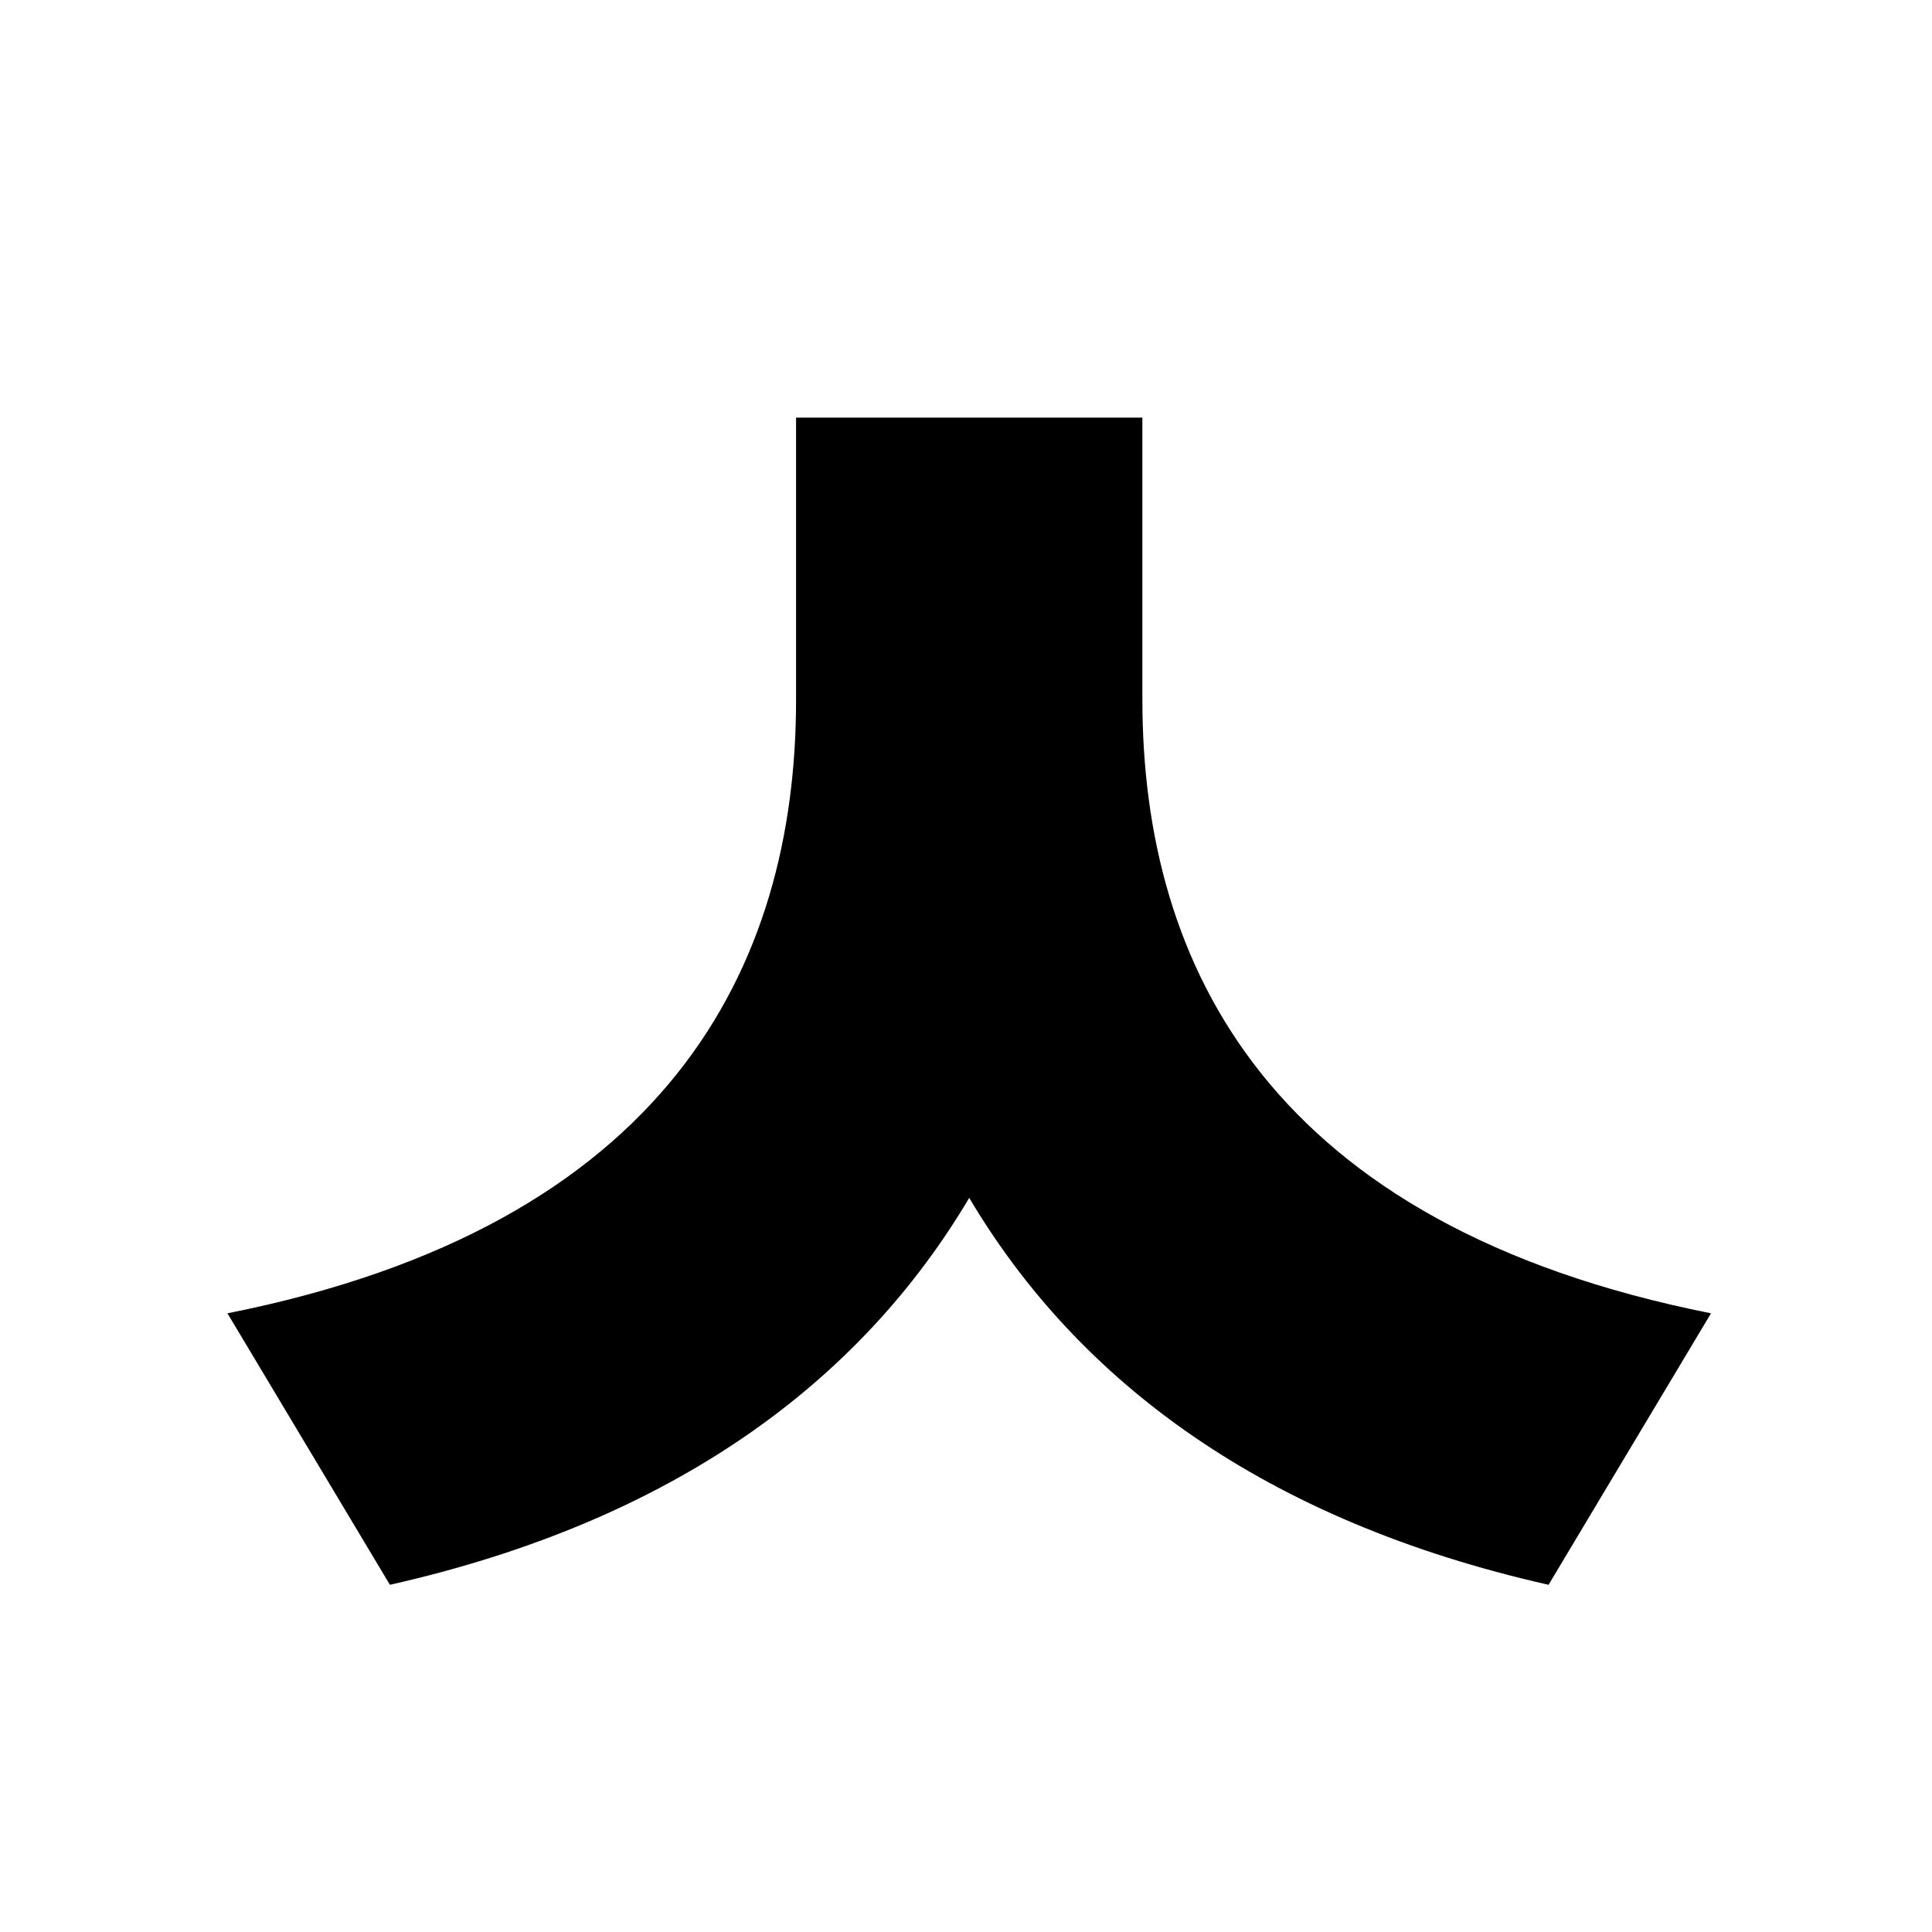
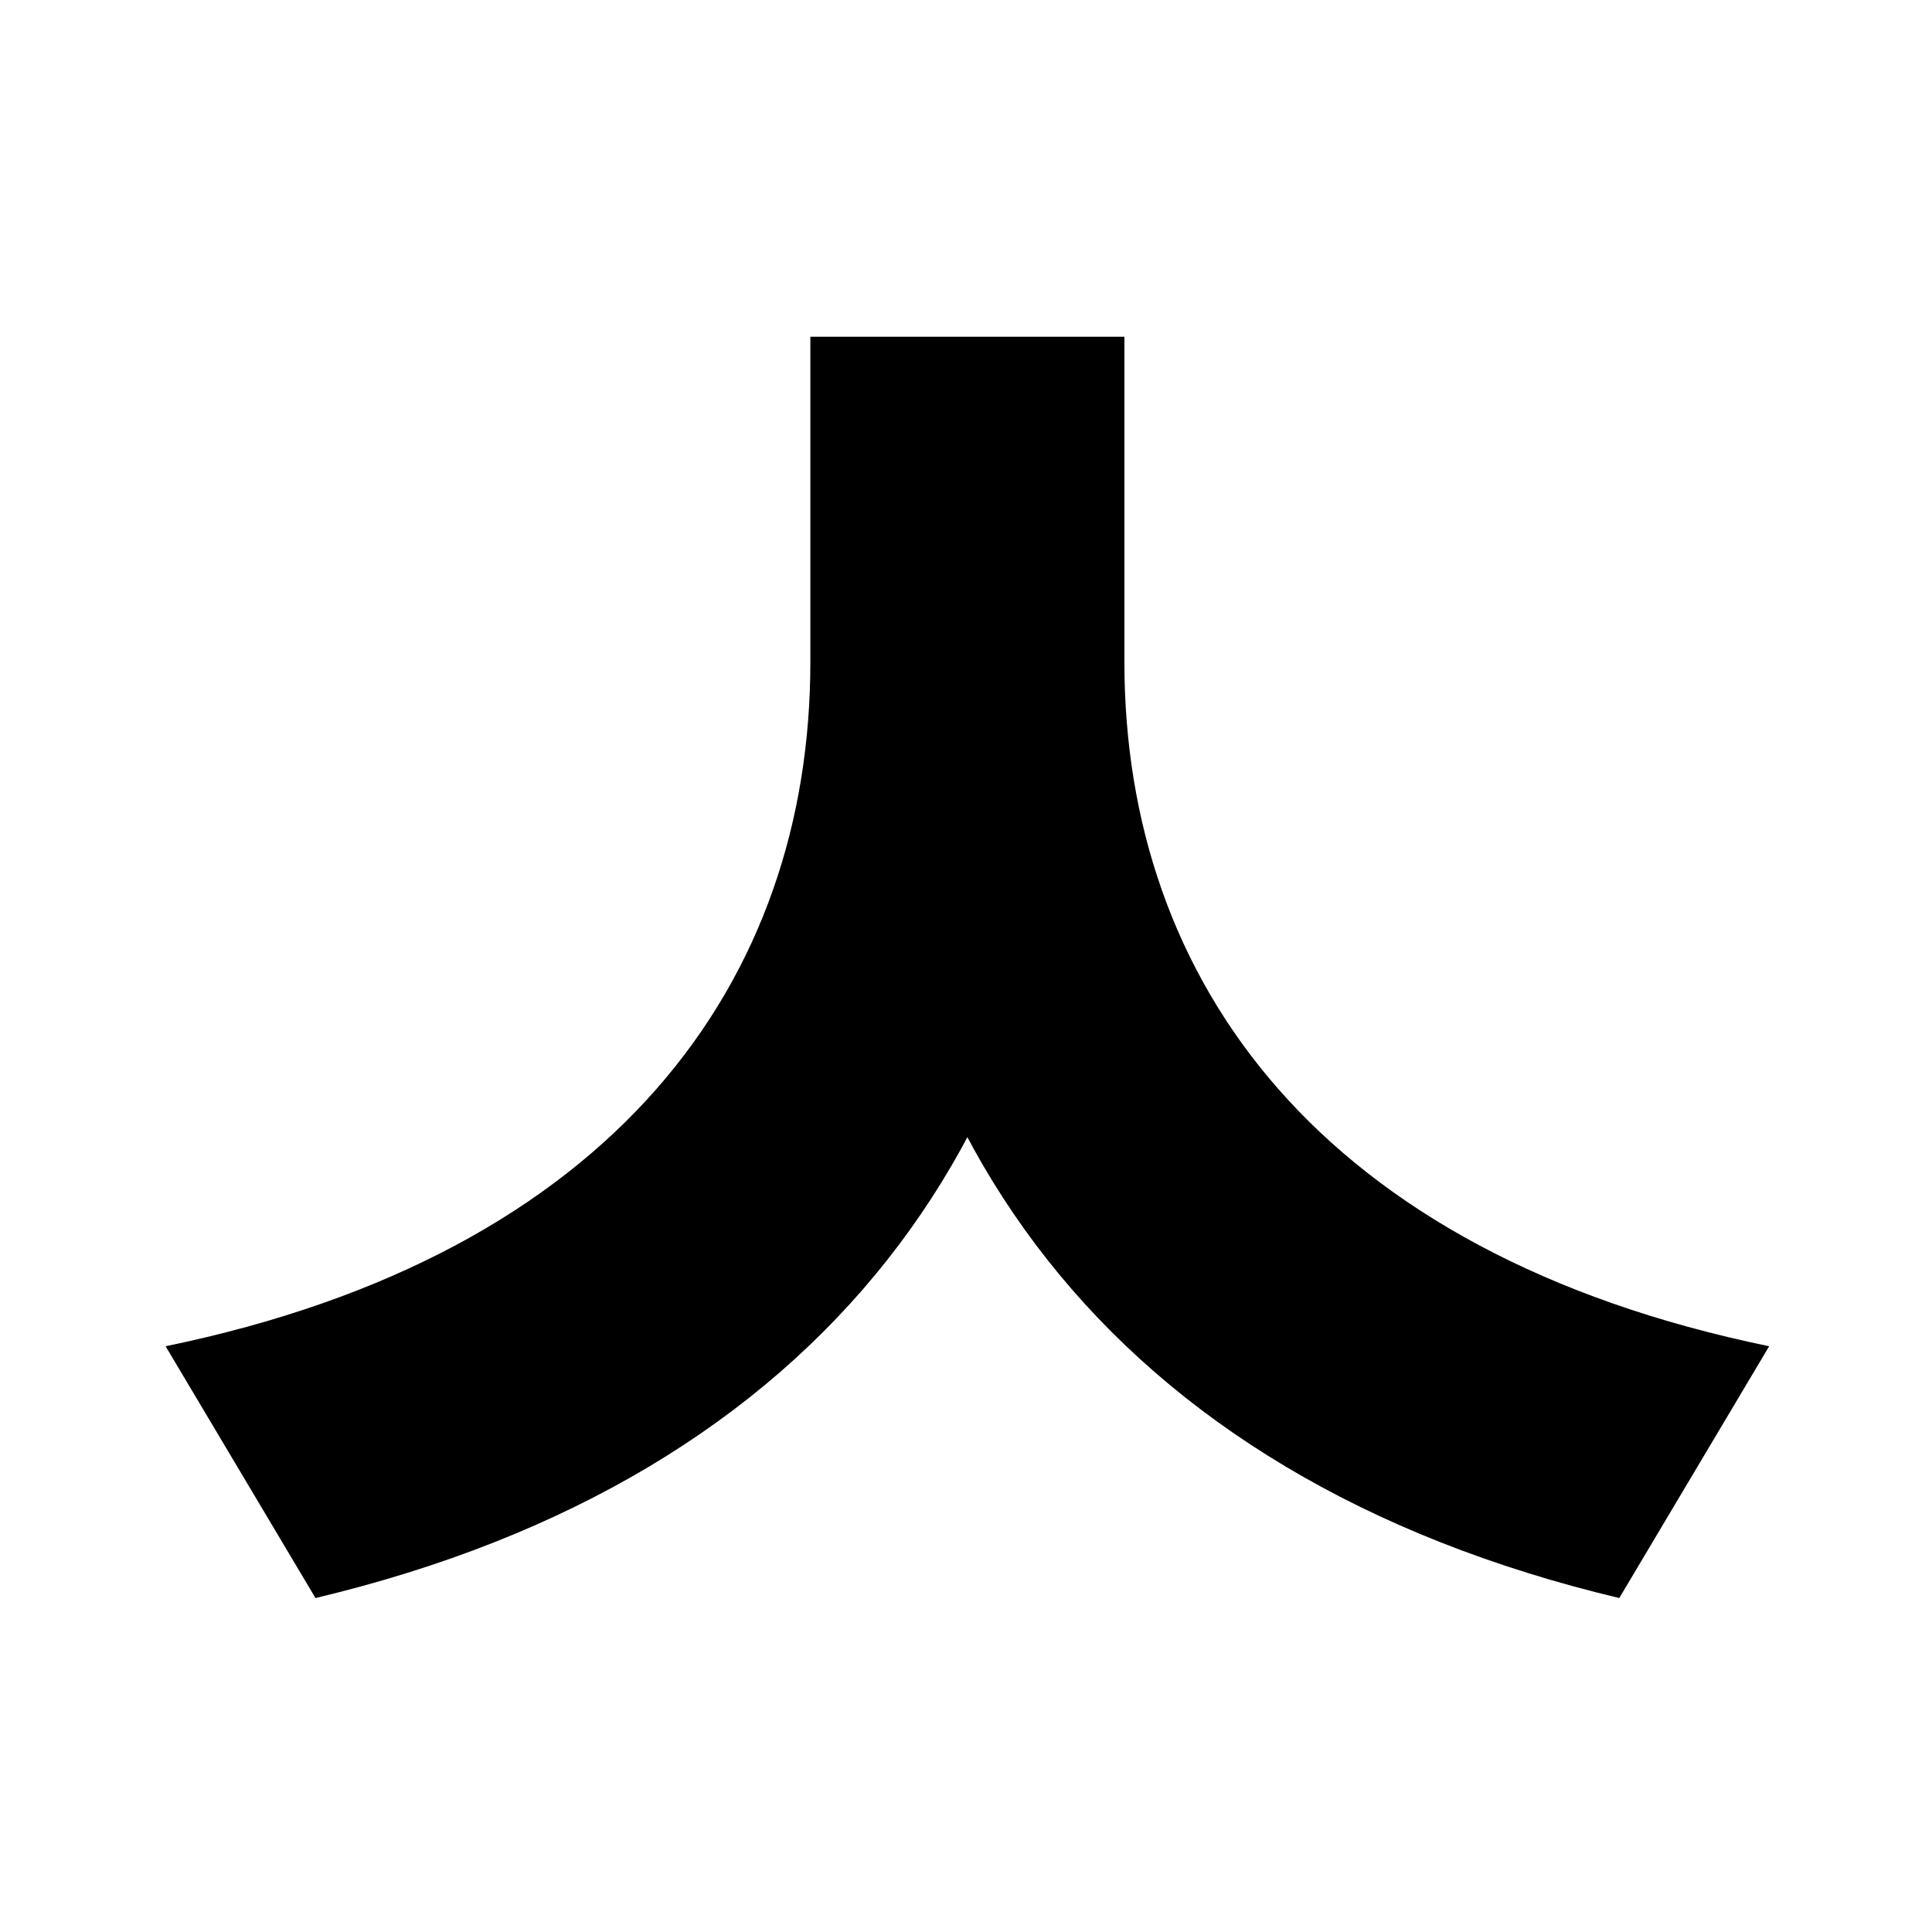
- <svg xmlns="http://www.w3.org/2000/svg" id="_레이어_1" data-name="레이어 1" viewBox="0 0 700 700">
-   <path d="m413.91,253.55c0,96.81,46.47,190.53,206.02,222.29l-58.86,98.36c-103.01-23.24-170.39-73.58-209.9-140.19-39.5,66.61-106.88,116.95-209.9,140.19l-58.86-98.36c159.55-31.75,206.02-125.47,206.02-222.29v-102.24h125.47v102.24Z" />
+ <svg xmlns="http://www.w3.org/2000/svg" width="700" height="700" viewBox="0 0 700 700" fill="none">
+   <path d="M293.607 122H390.153V239.908C390.153 409.454 298.779 535.107 114.307 579L60 487.772C222.921 454.207 293.607 355.234 293.607 239.908V122ZM310.847 122H407.393V239.908C407.393 355.234 478.079 454.207 641 487.772L586.693 579C402.221 535.107 310.847 409.454 310.847 239.908V122Z" fill="black" />
</svg>
